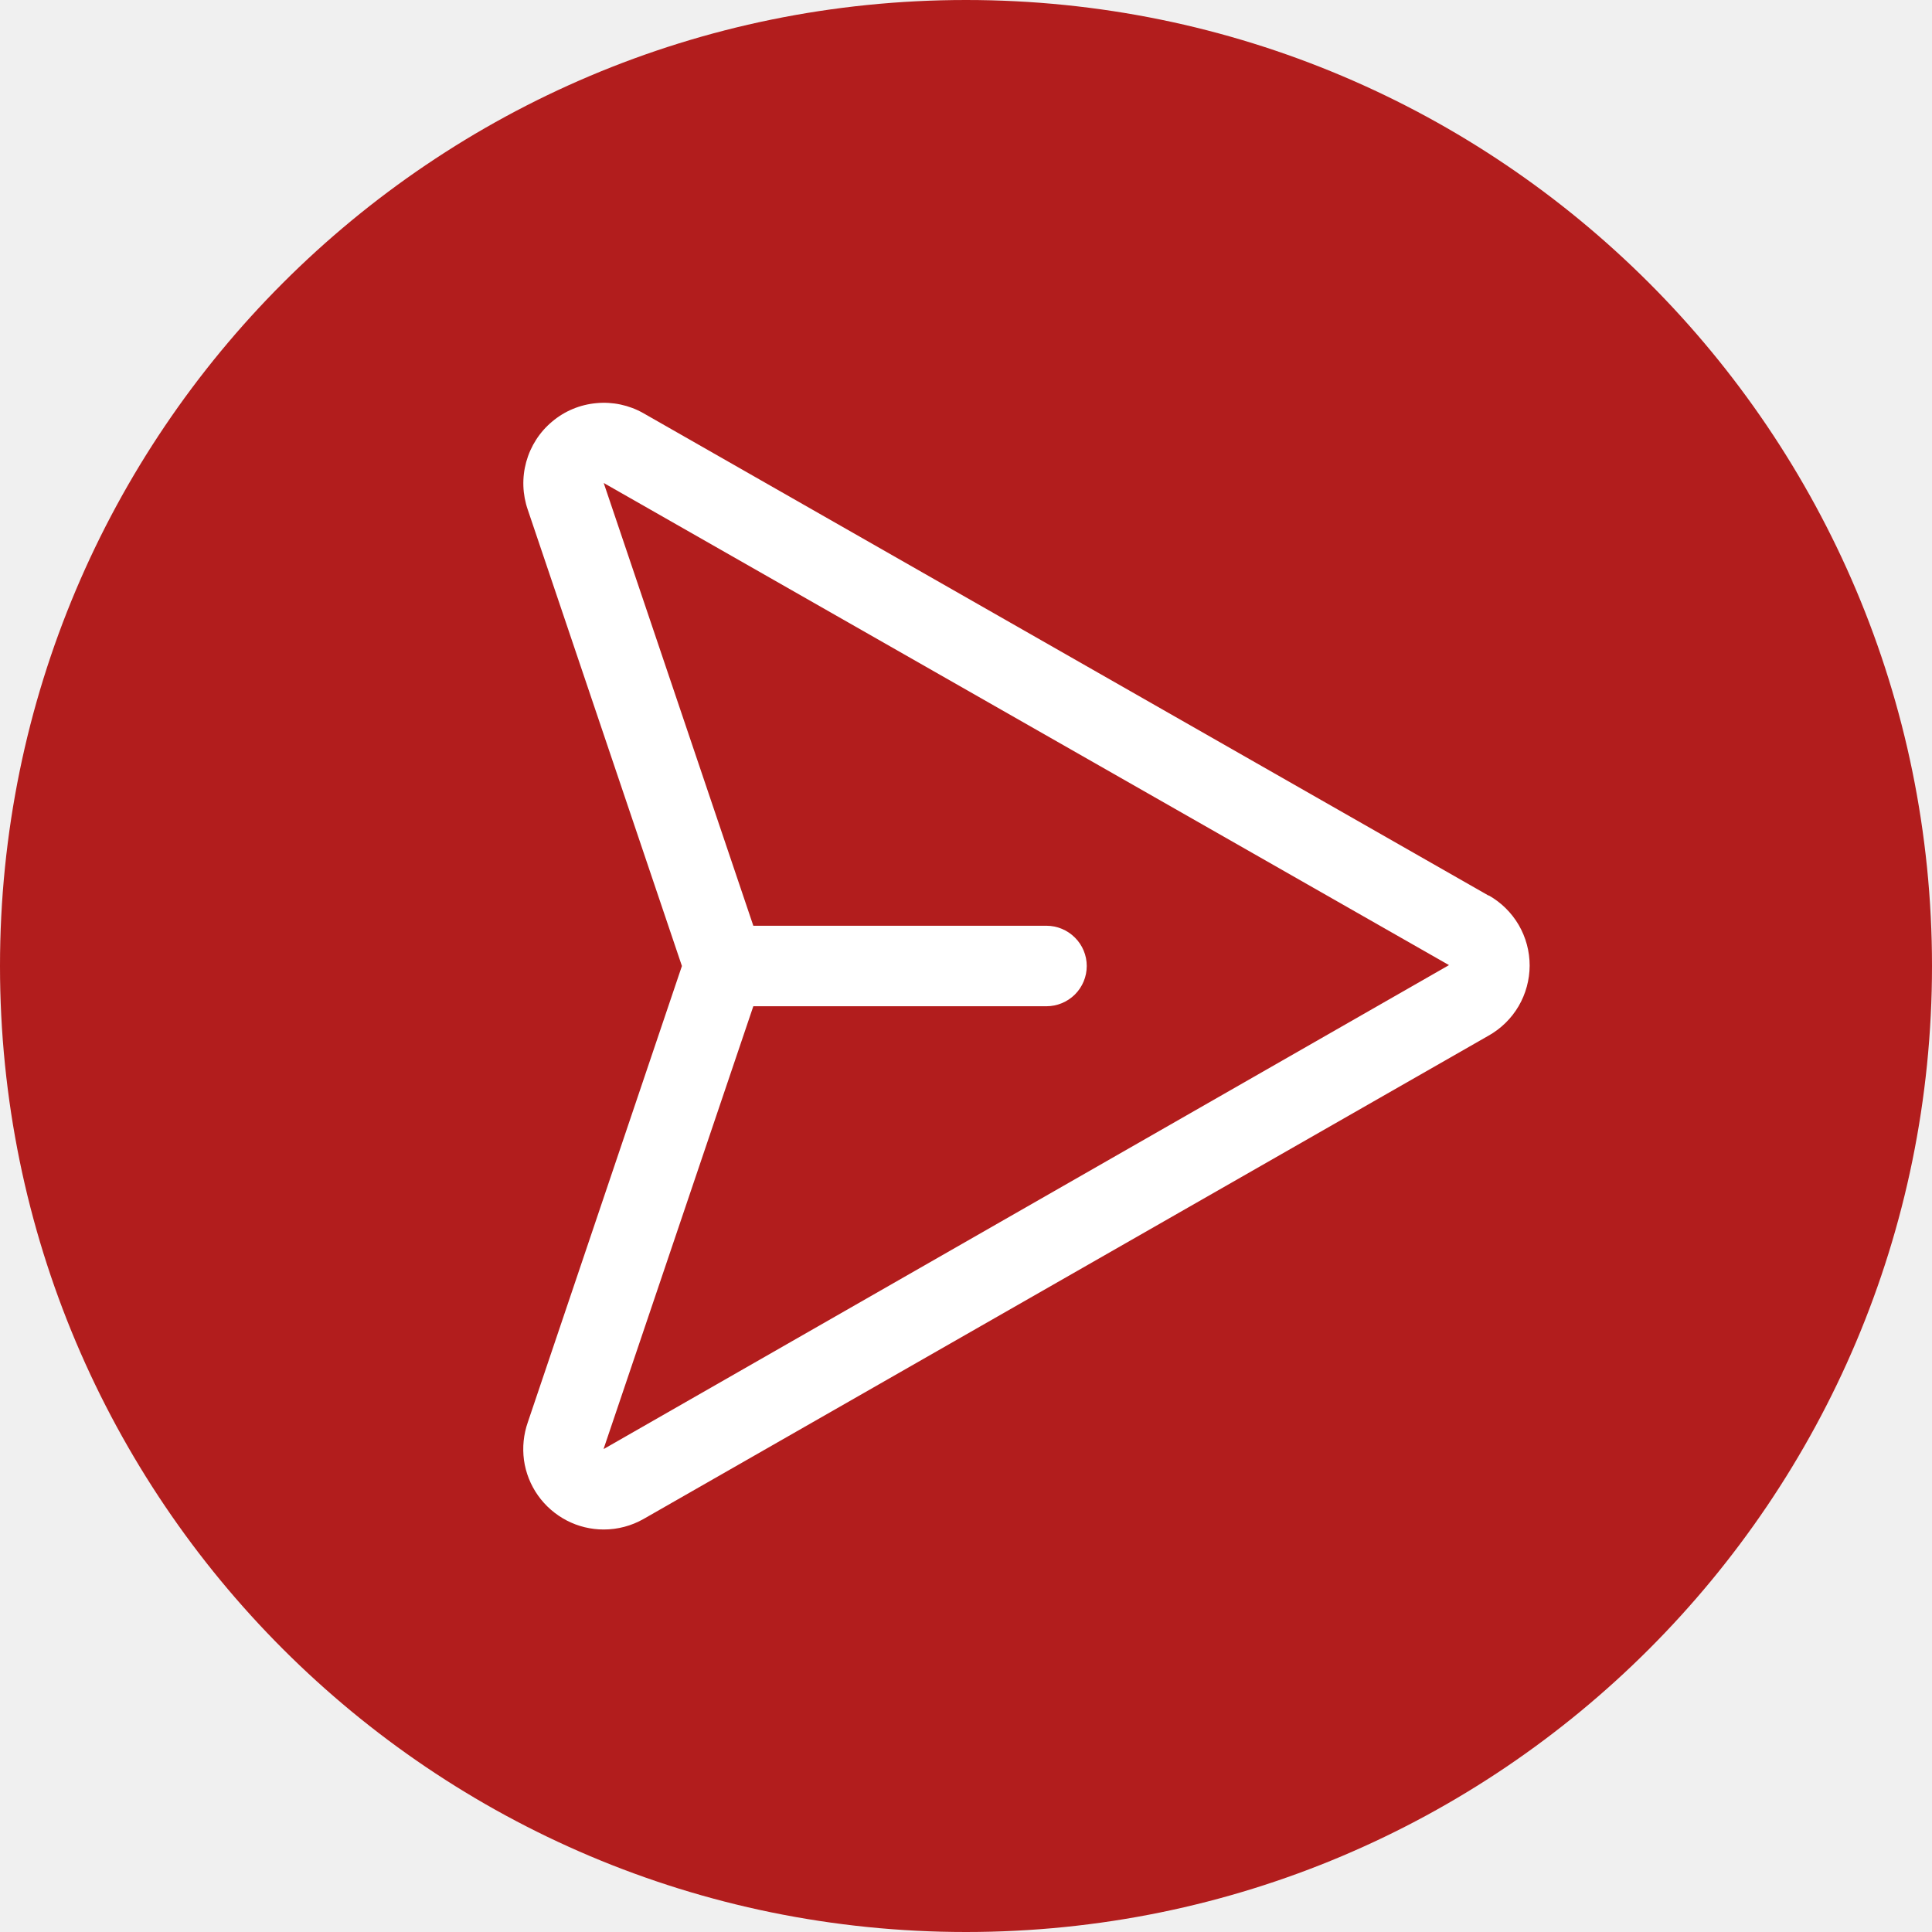
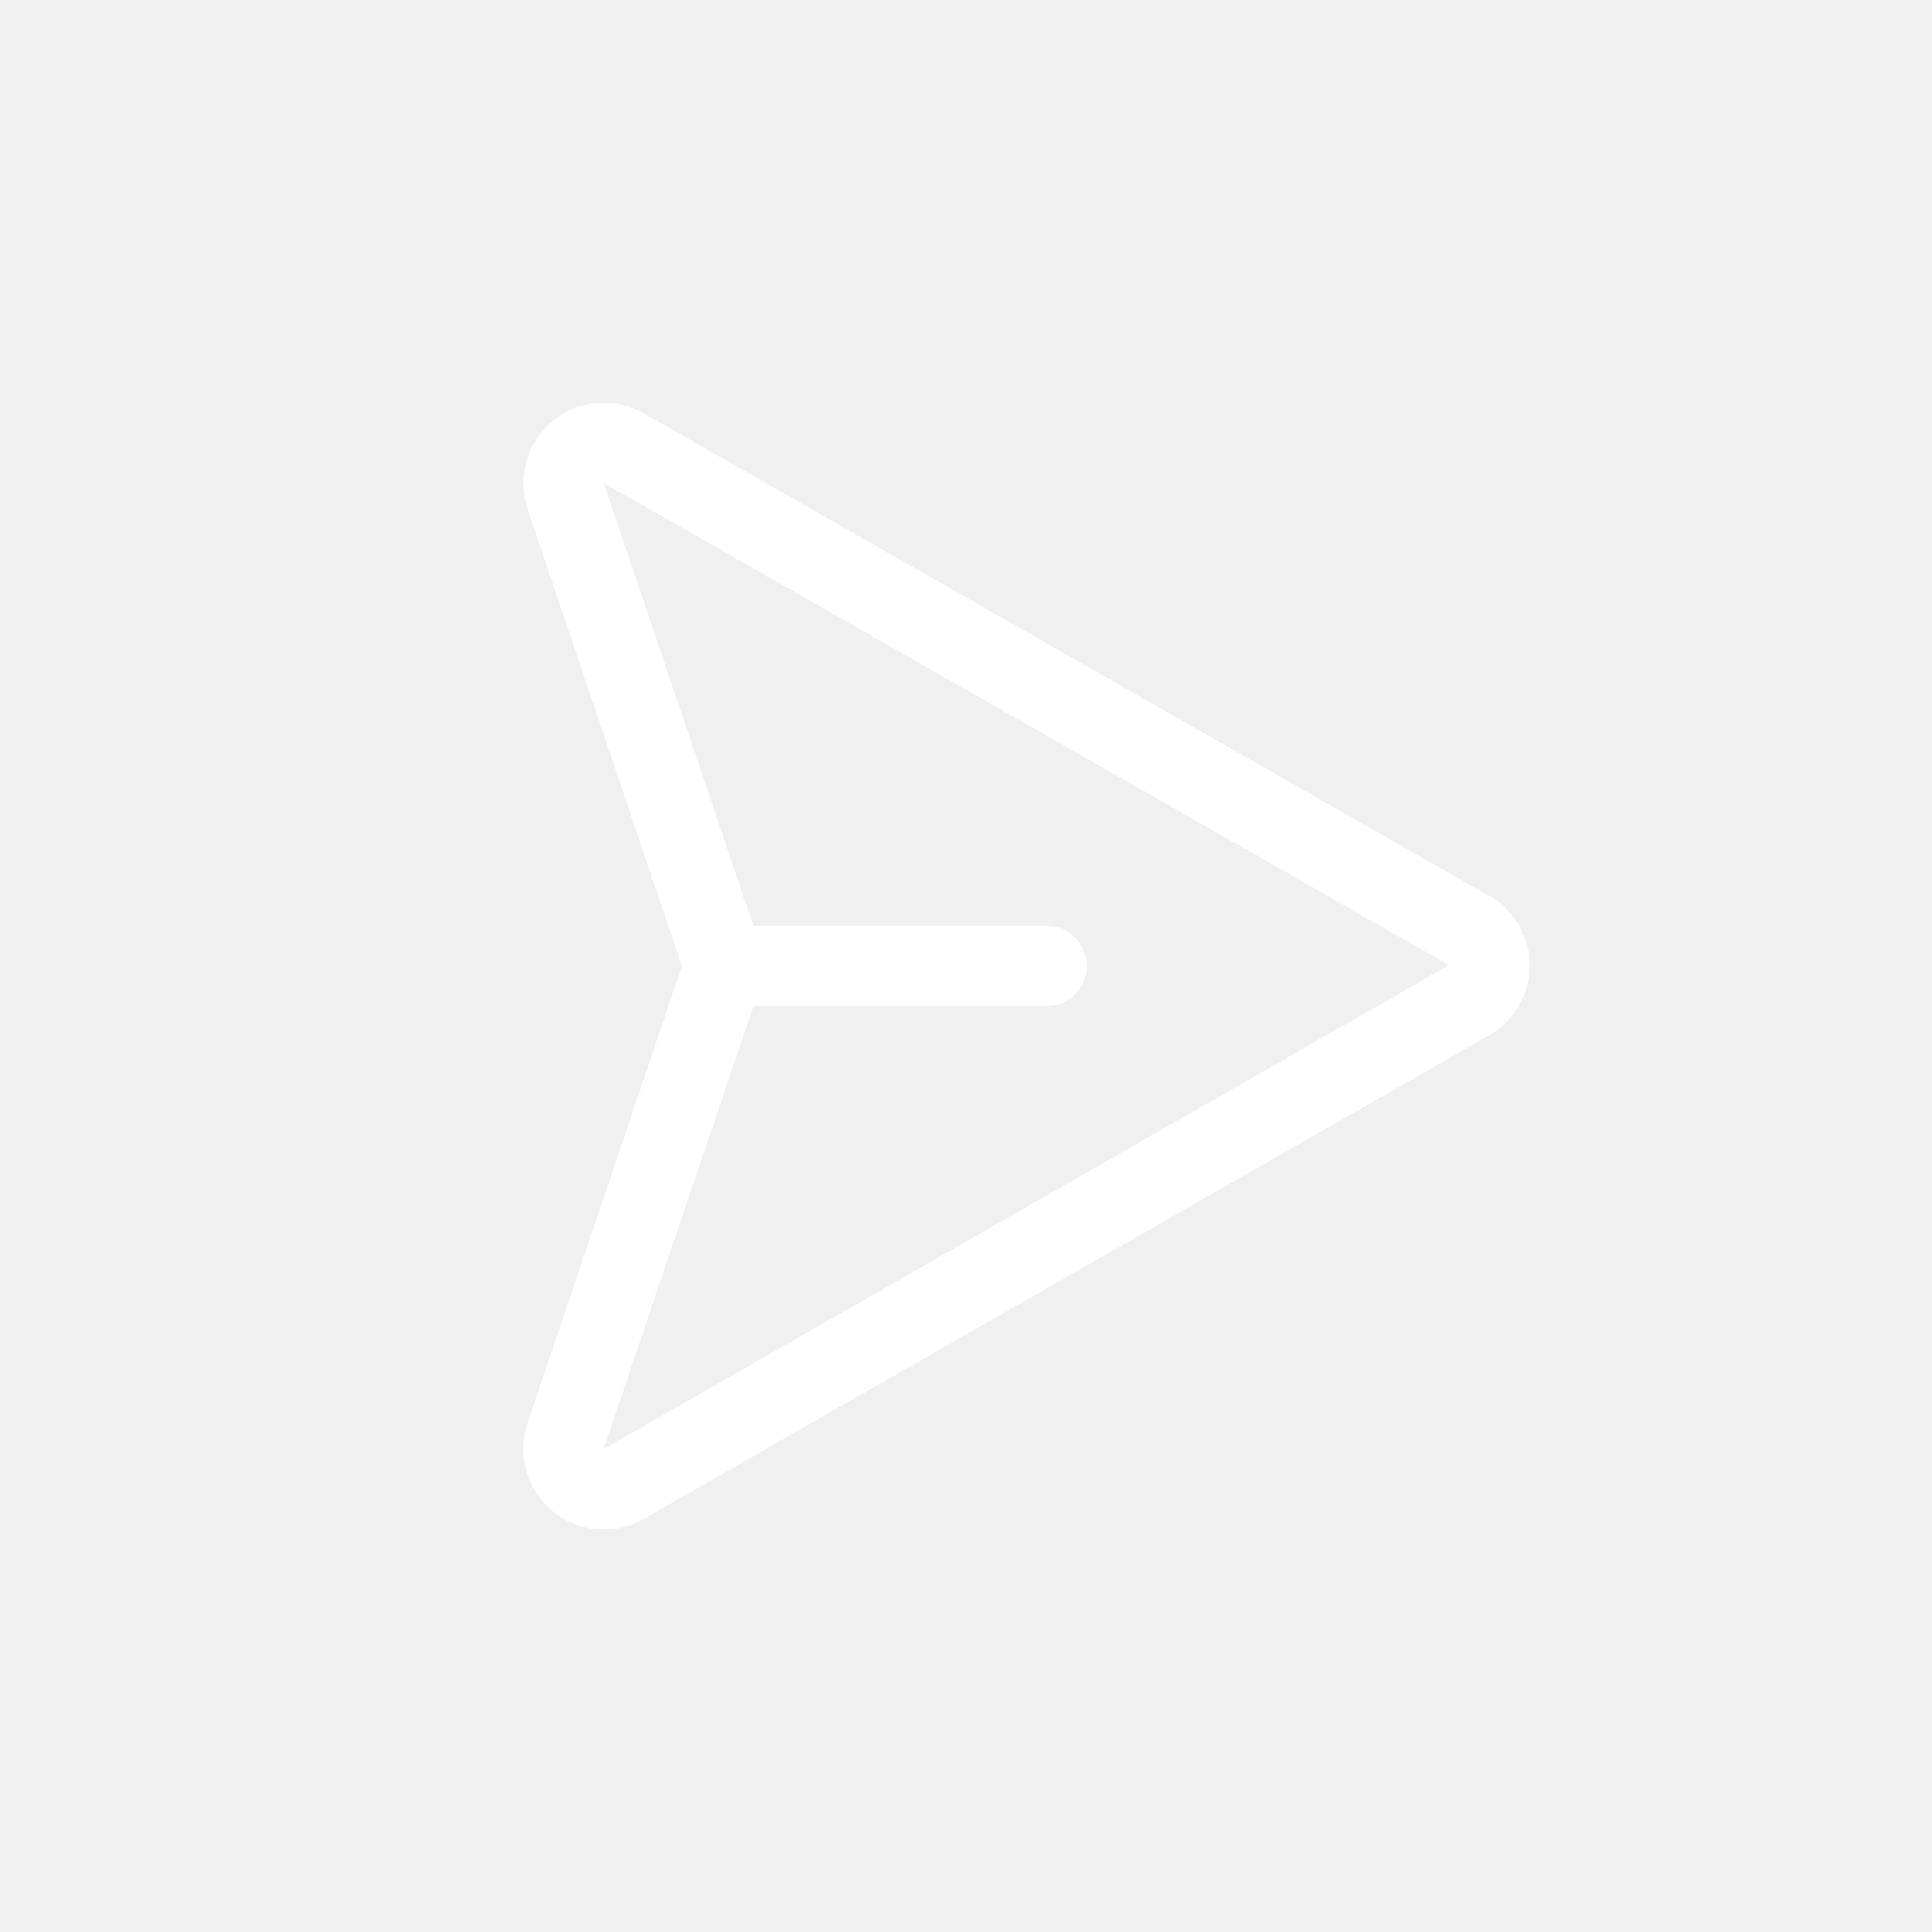
<svg xmlns="http://www.w3.org/2000/svg" width="24" height="24" viewBox="0 0 24 24" fill="none">
-   <circle cx="12" cy="12" r="12" fill="#B21D1D" />
  <path d="M18.491 11.125L7.991 5.132C7.814 5.032 7.611 4.989 7.409 5.008C7.206 5.026 7.014 5.106 6.859 5.237C6.703 5.367 6.591 5.542 6.537 5.738C6.483 5.934 6.49 6.142 6.557 6.334L8.471 12L6.557 17.667C6.504 17.818 6.488 17.979 6.509 18.138C6.531 18.296 6.591 18.447 6.683 18.577C6.776 18.708 6.898 18.814 7.04 18.888C7.182 18.962 7.34 19 7.5 19C7.673 19 7.844 18.955 7.995 18.869L18.49 12.866C18.645 12.779 18.774 12.653 18.864 12.5C18.954 12.347 19.001 12.172 19.002 11.995C19.002 11.818 18.955 11.643 18.866 11.49C18.776 11.337 18.648 11.21 18.493 11.123L18.491 11.125ZM7.5 18C7.5 17.998 7.5 17.995 7.5 17.993L9.358 12.5H13C13.132 12.5 13.259 12.447 13.353 12.354C13.447 12.26 13.5 12.133 13.5 12C13.5 11.867 13.447 11.74 13.353 11.647C13.259 11.553 13.132 11.5 13 11.5H9.358L7.503 6.01C7.503 6.007 7.501 6.003 7.5 6L18 11.989L7.5 18Z" fill="white" />
</svg>
